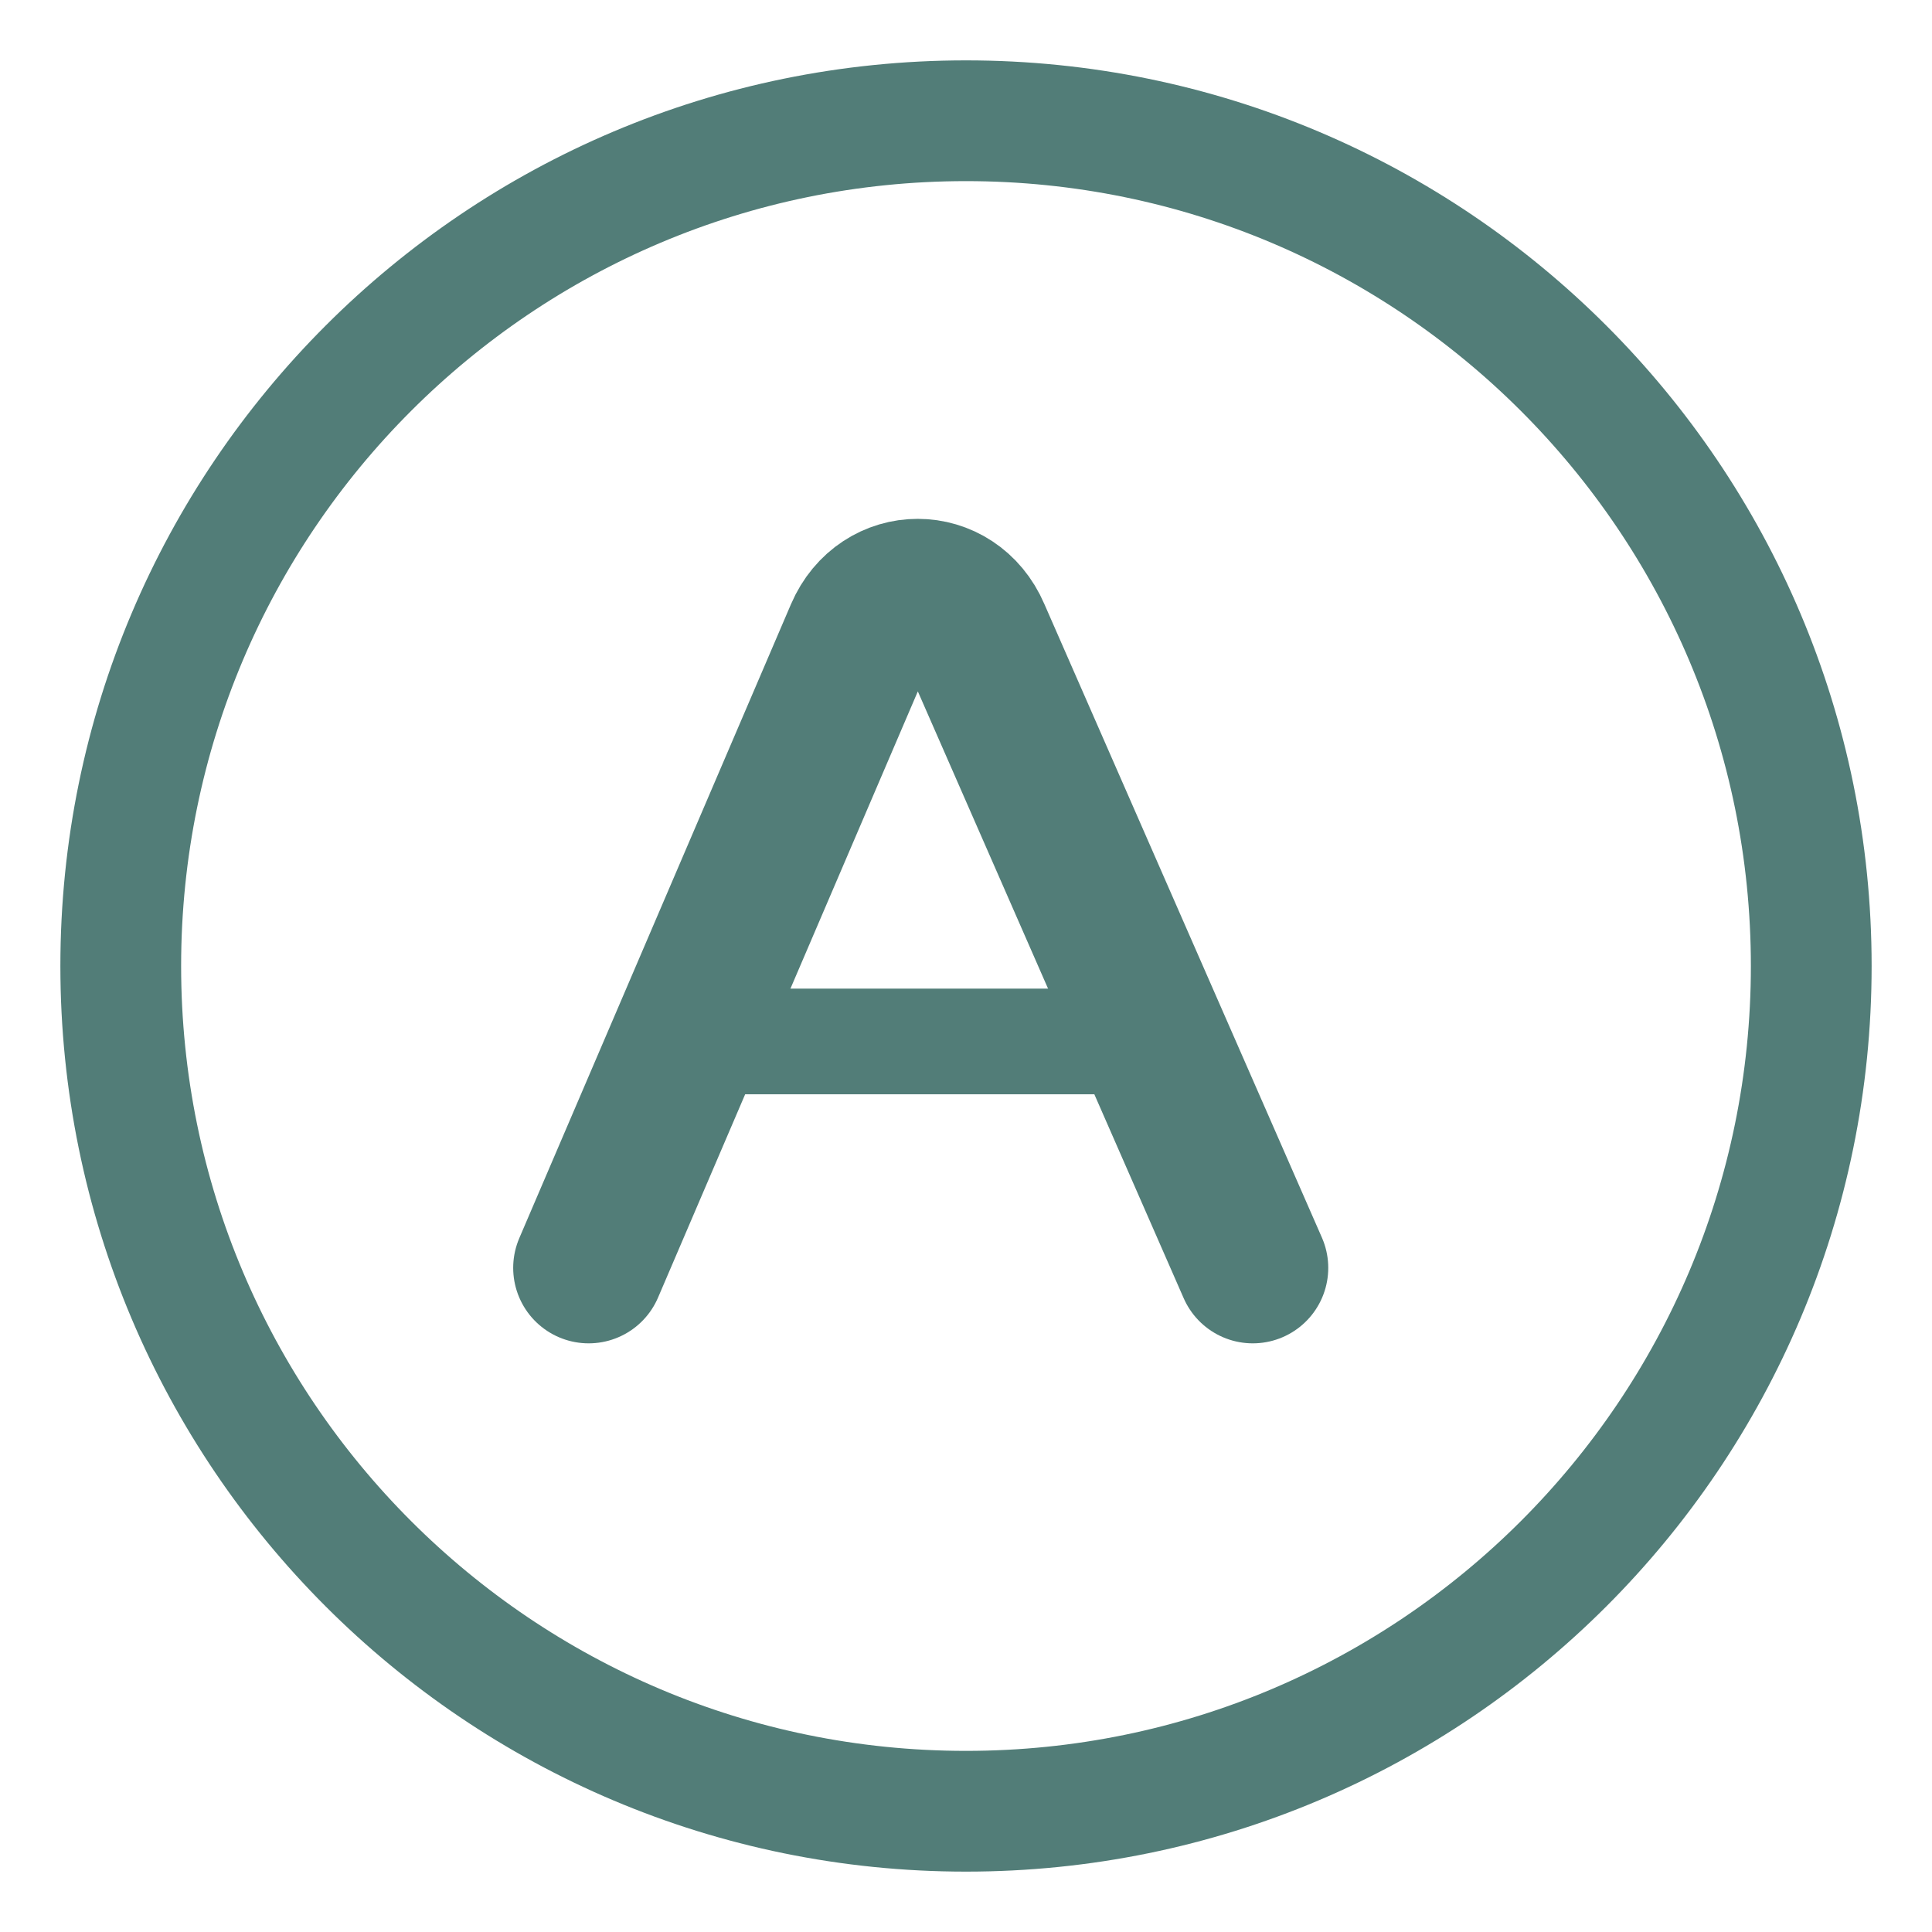
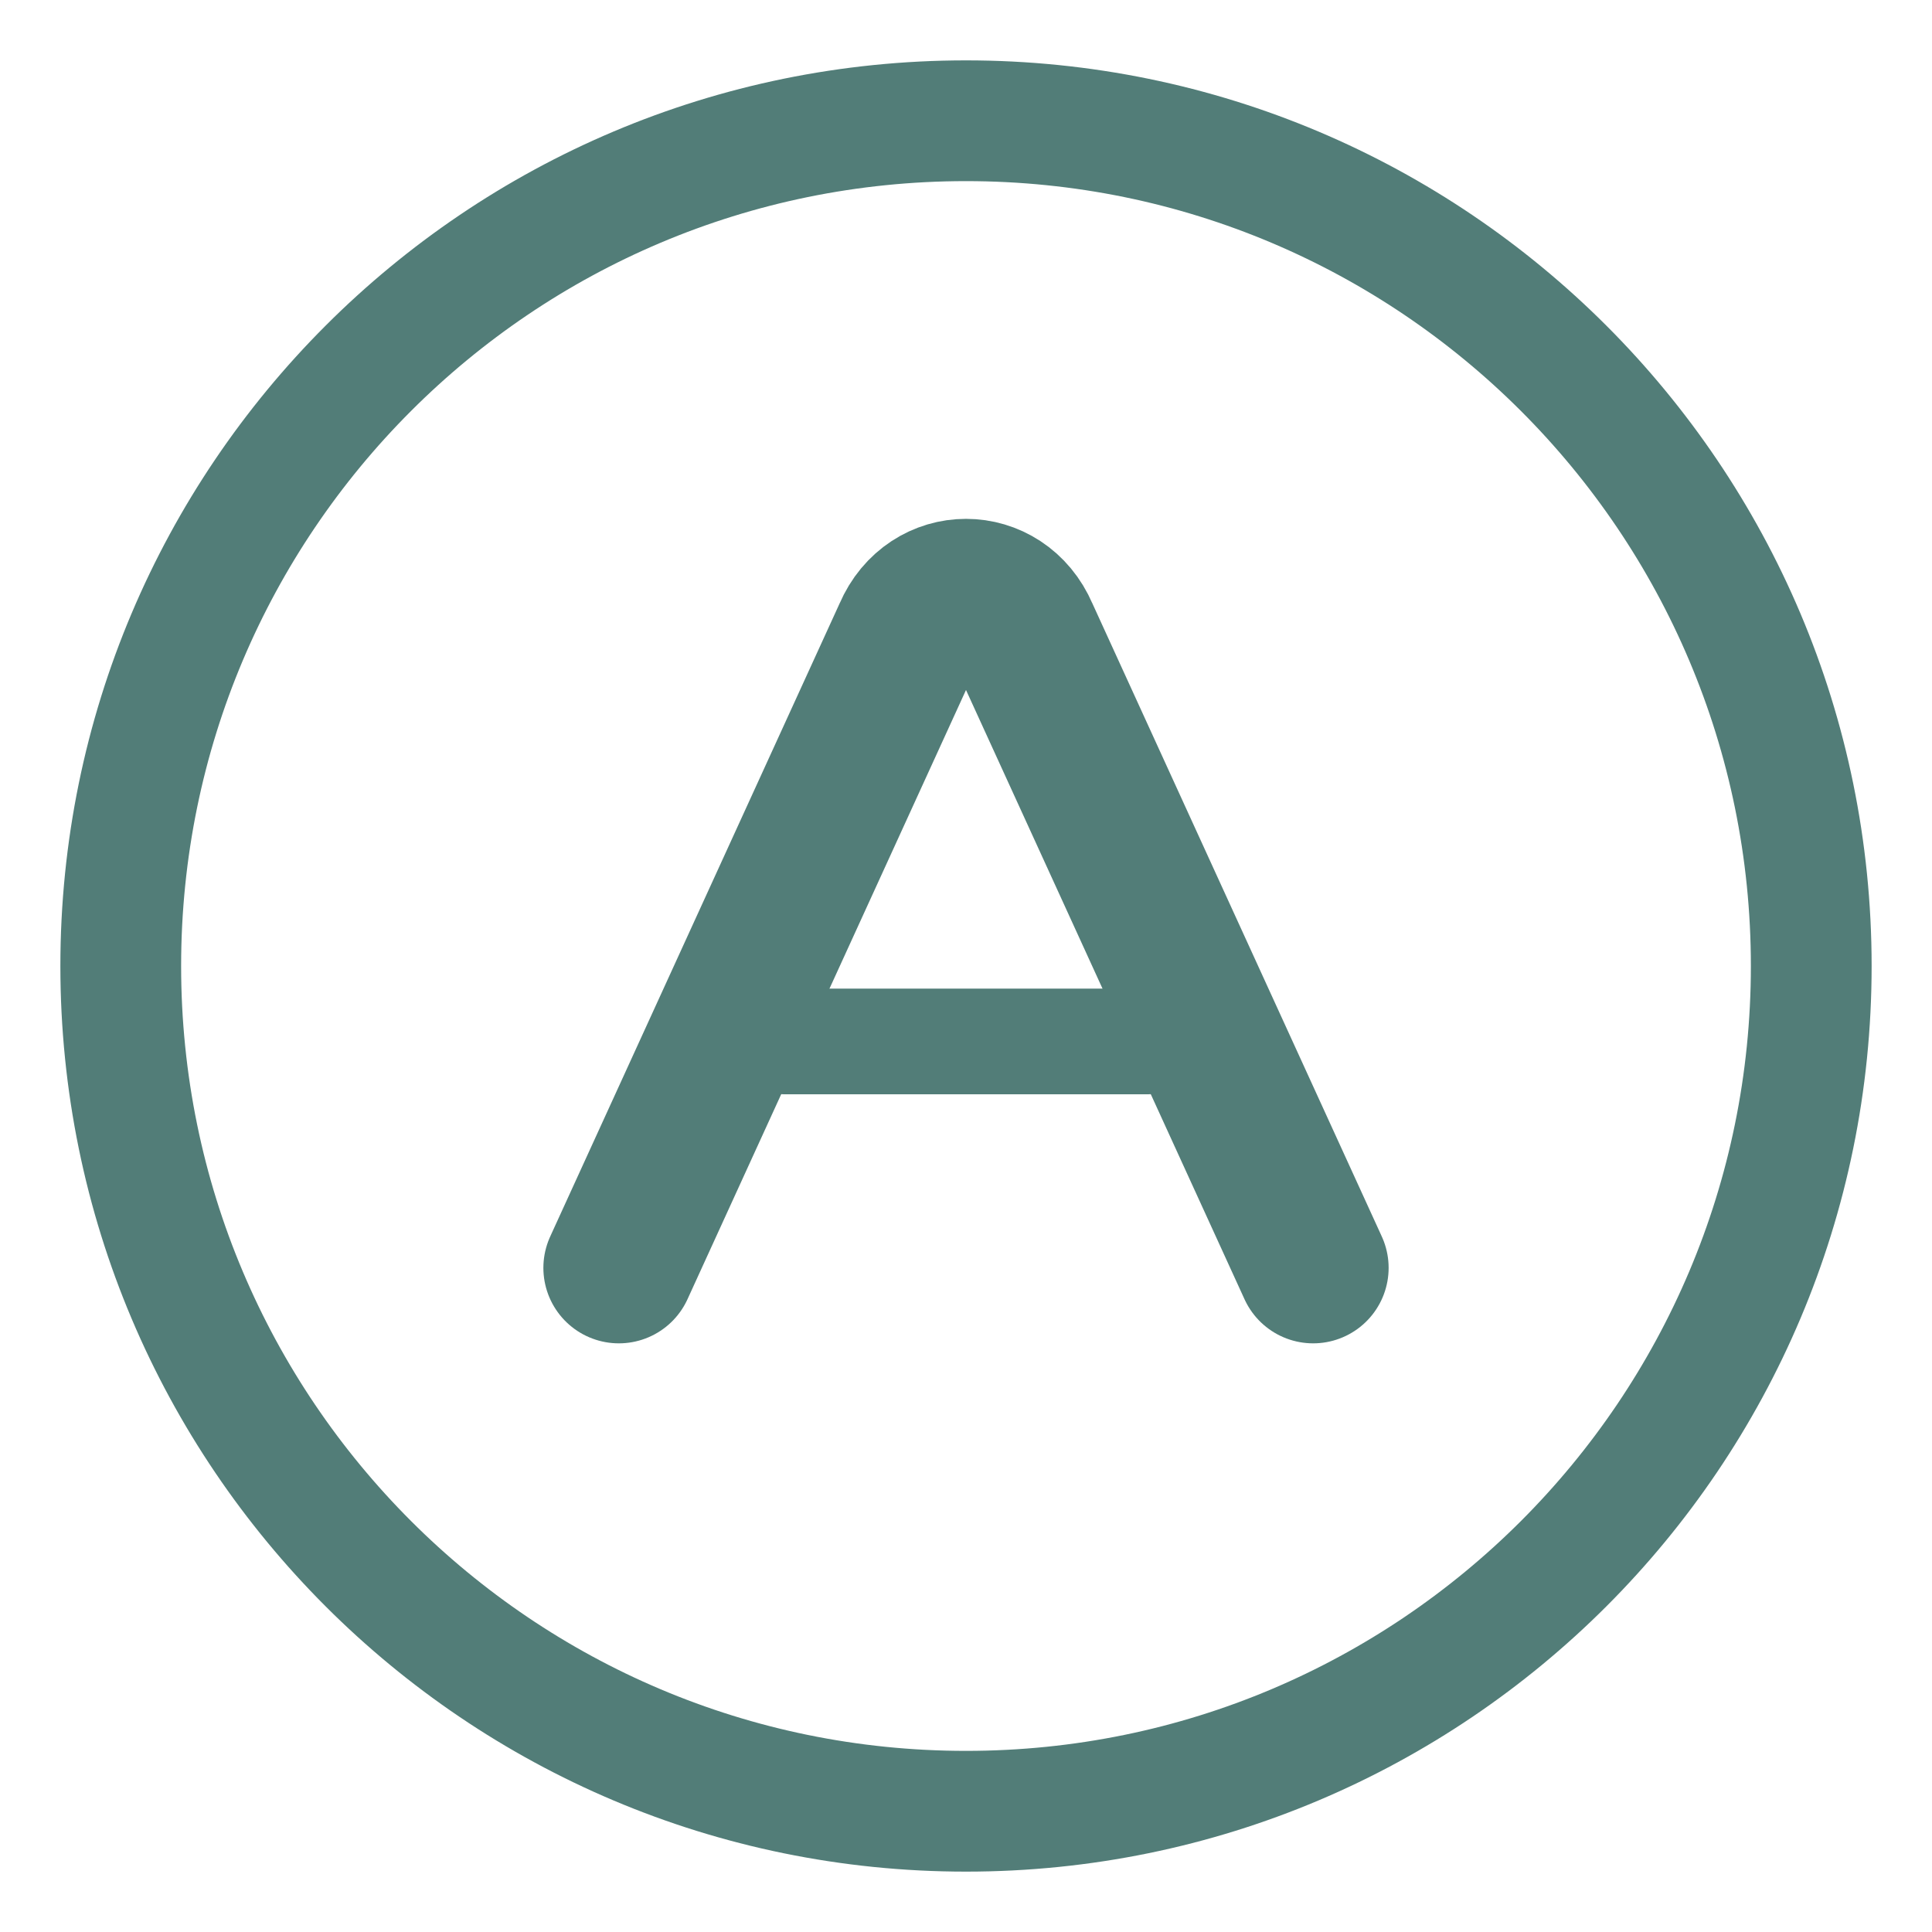
<svg xmlns="http://www.w3.org/2000/svg" width="128" height="128" viewBox="0 0 128 128" role="img" aria-label="AO Labs">
  <circle cx="64" cy="64" r="56" fill="none" stroke="#527d78" stroke-width="8" />
-   <path d="M39 84 57 42c1.5-3.5 6.1-3.5 7.6 0L83 84" fill="none" stroke="#527d78" stroke-width="10" stroke-linecap="round" stroke-linejoin="round" />
-   <path d="M49 69h24" fill="none" stroke="#527d78" stroke-width="7" stroke-linecap="round" />
+   <path d="M41 84 60.2 42c1.5-3.5 6.1-3.5 7.6 0L87 84" fill="none" stroke="#527d78" stroke-width="10" stroke-linecap="round" stroke-linejoin="round" />
+   <path d="M52 69h24" fill="none" stroke="#527d78" stroke-width="7" stroke-linecap="round" />
</svg>
